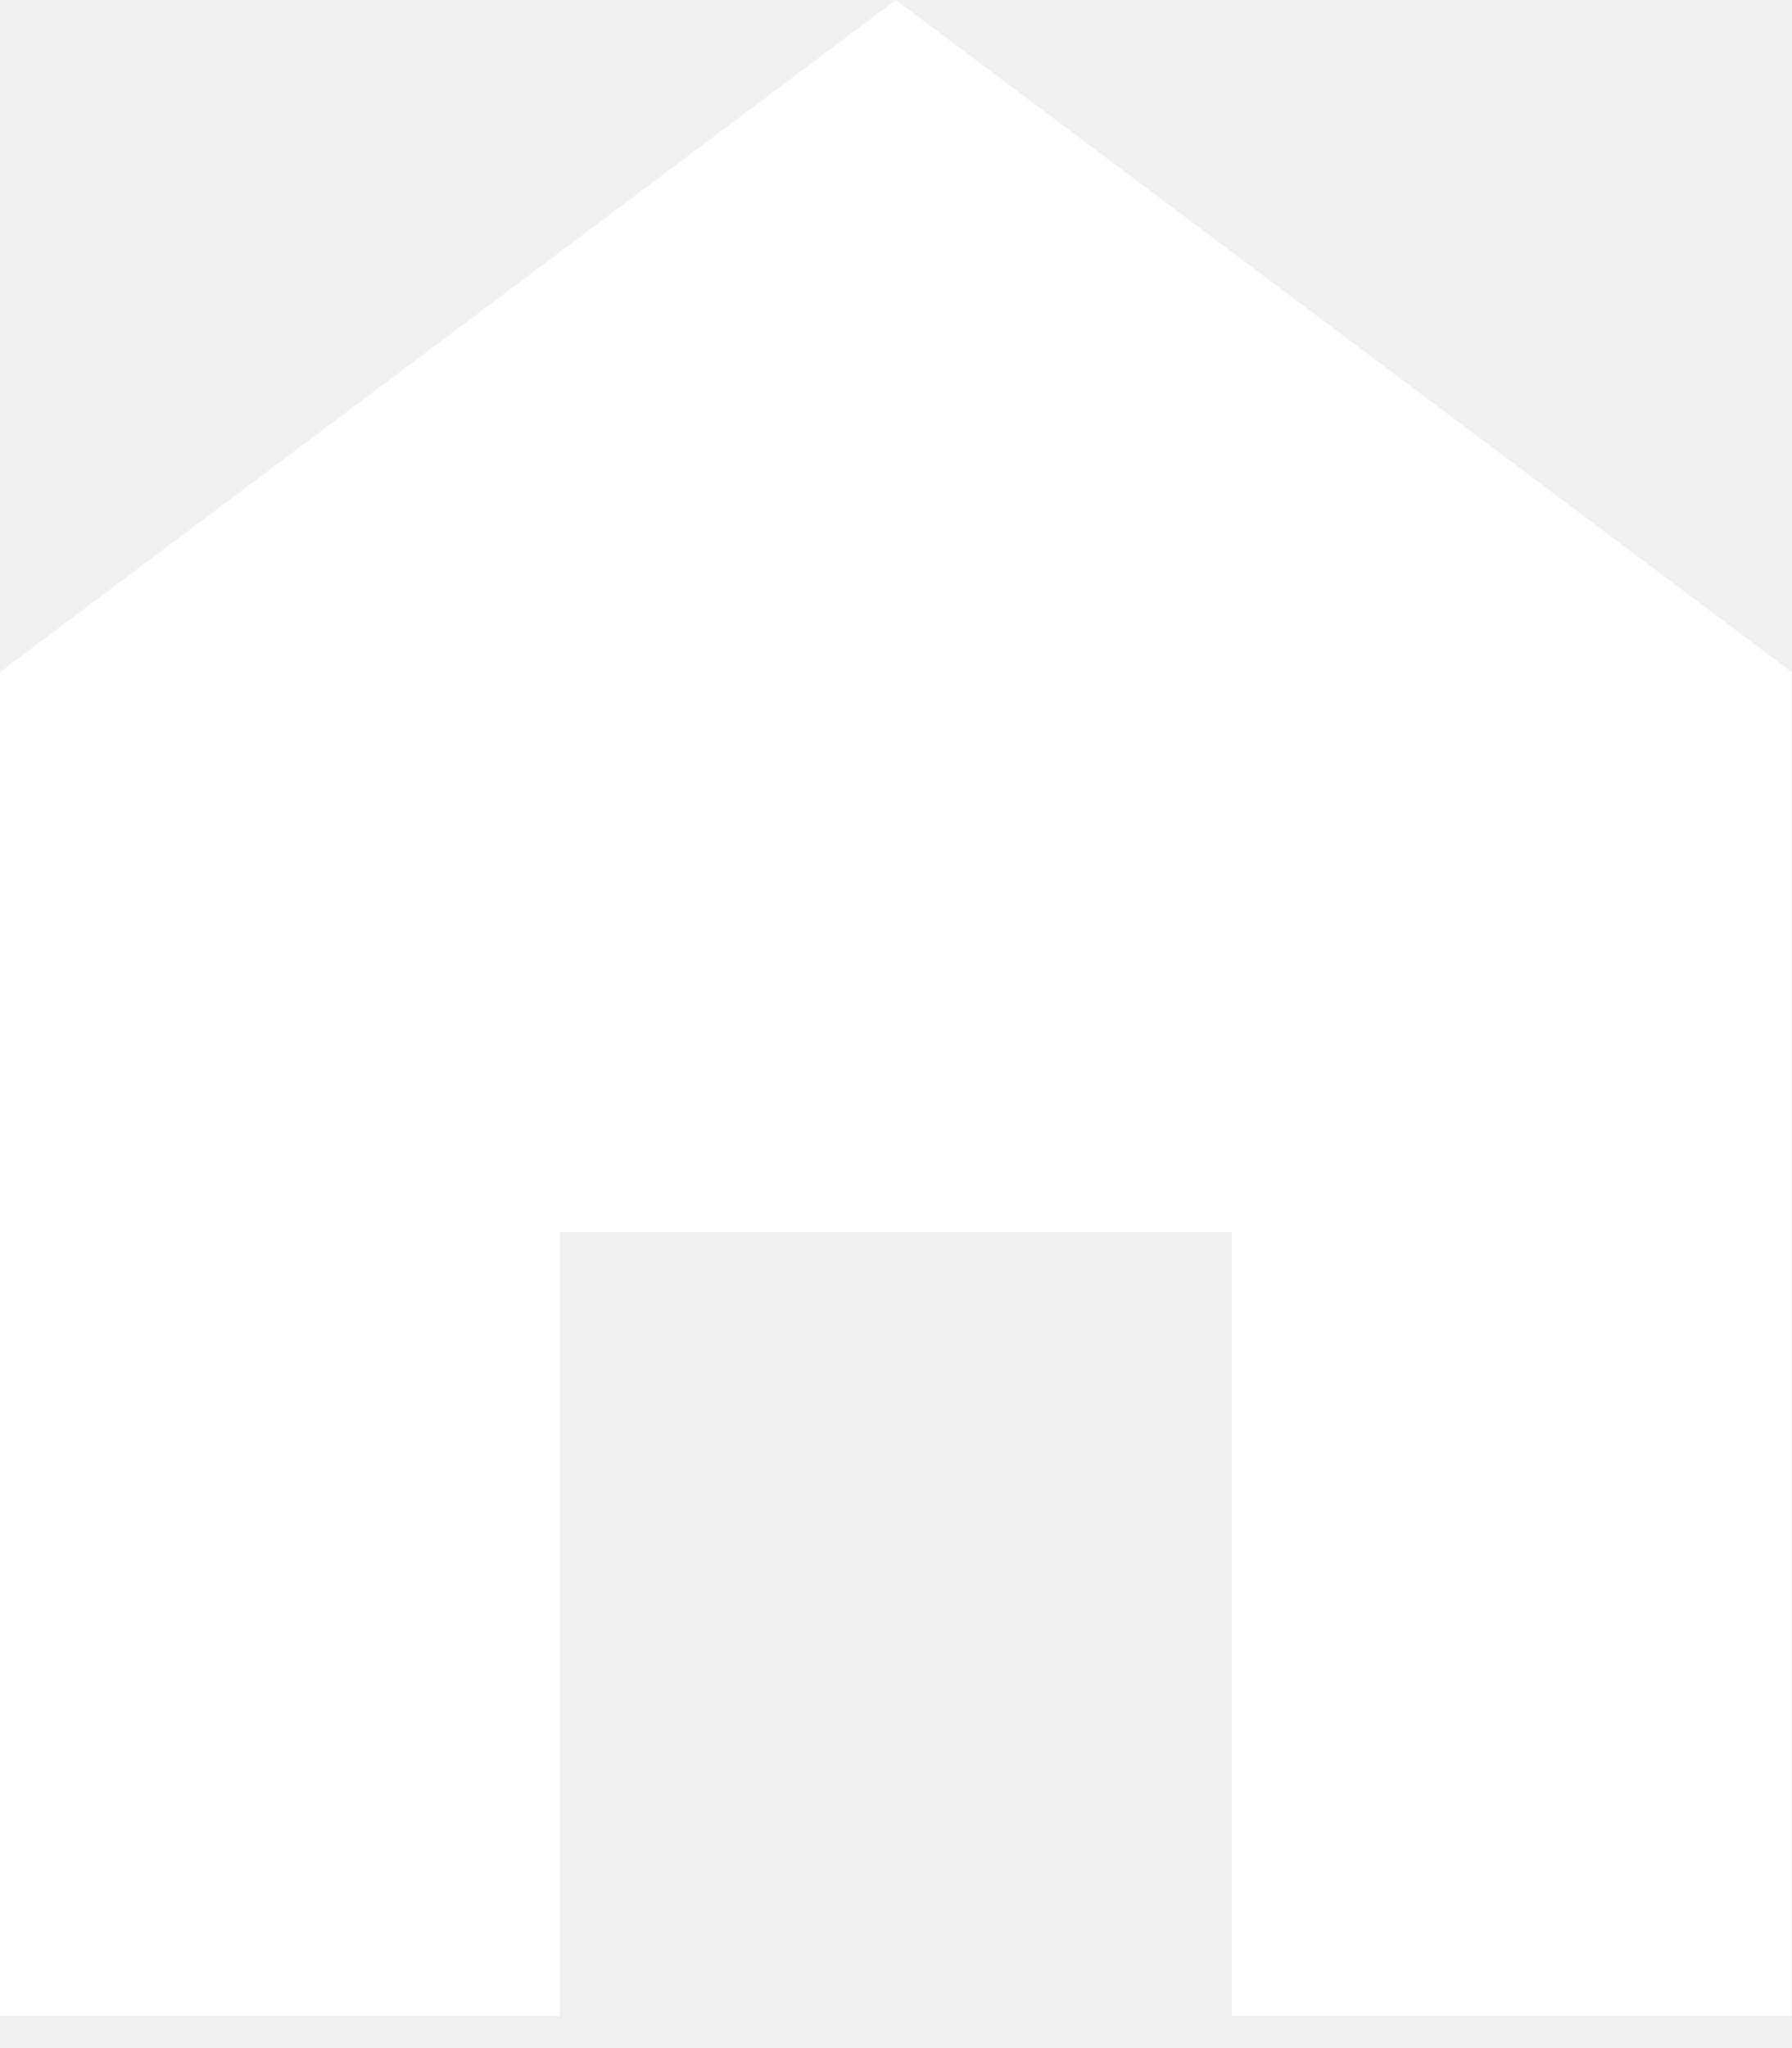
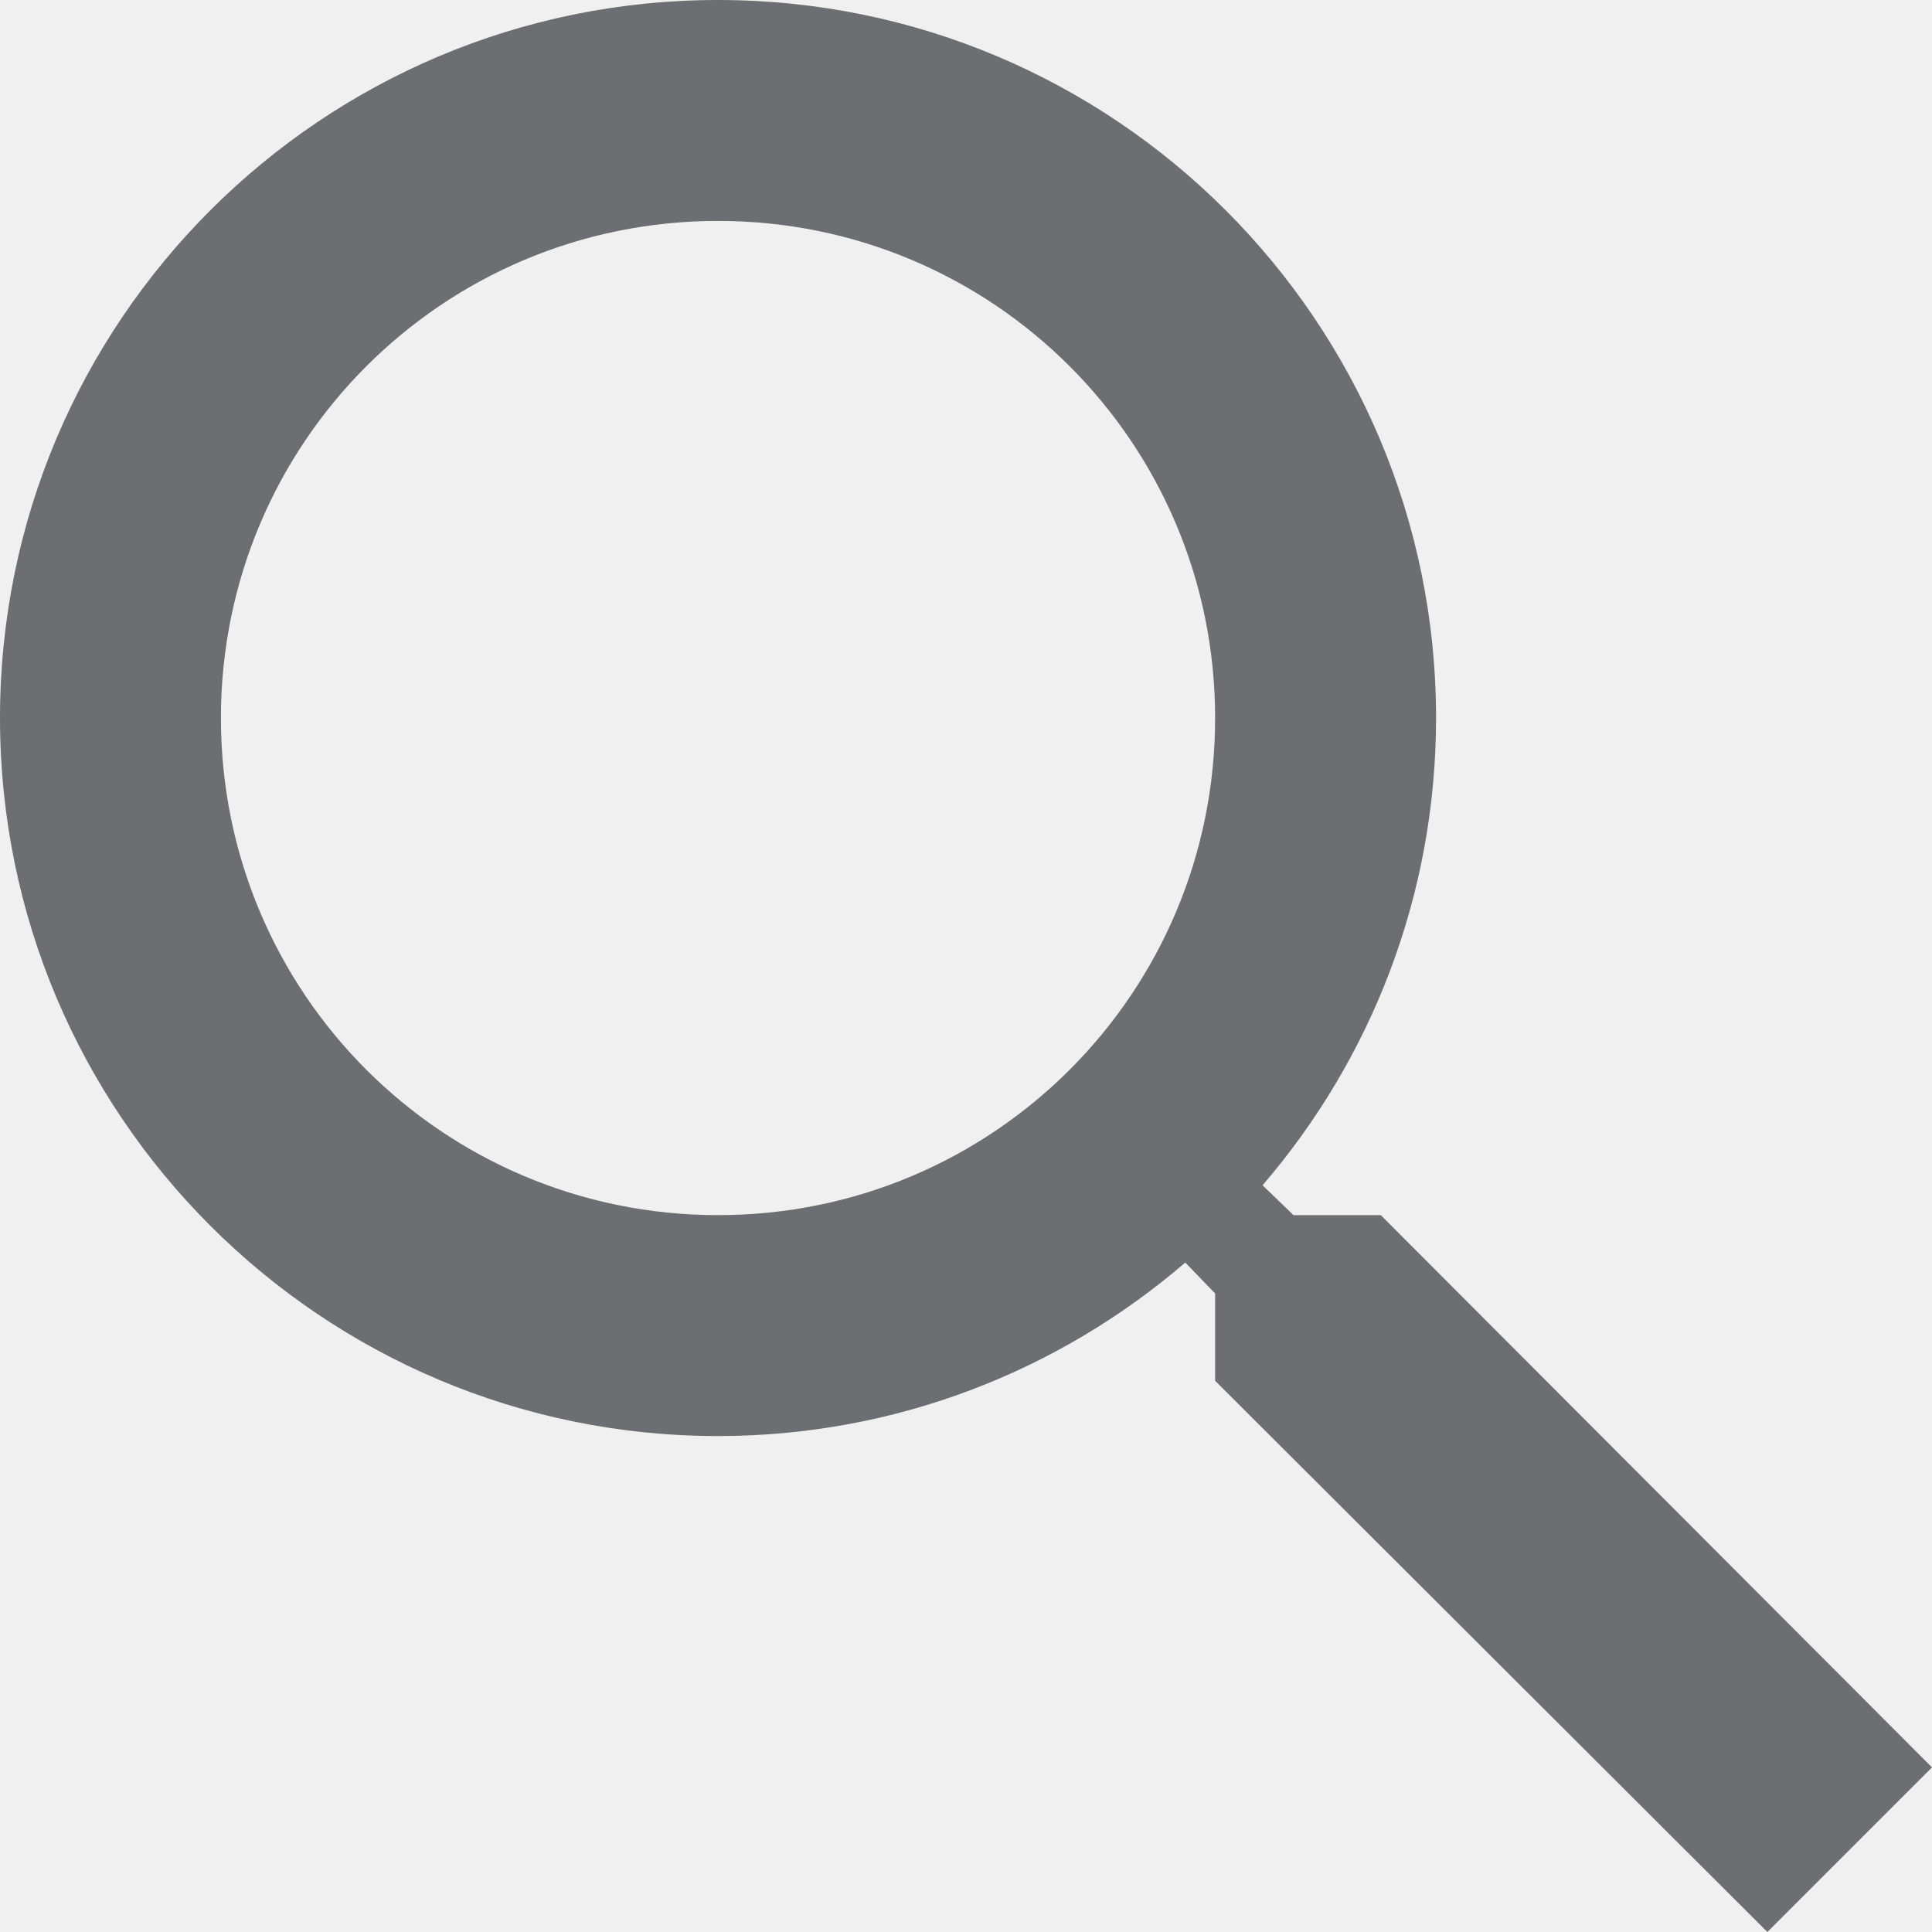
- <svg xmlns="http://www.w3.org/2000/svg" width="35" height="40" viewBox="0 0 35 40" fill="none">
-   <path d="M17.5 0L0 13.125V39.375H10.938V24.062H24.062V39.375H35V13.125L17.5 0Z" fill="white" />
+ <svg xmlns="http://www.w3.org/2000/svg" width="20" height="20" viewBox="0 0 20 20" fill="none">
+   <path d="M14.294 12.579H13.39L13.07 12.27C14.191 10.966 14.866 9.274 14.866 7.433C14.866 3.328 11.538 0 7.433 0C3.328 0 0 3.328 0 7.433C0 11.538 3.328 14.866 7.433 14.866C9.274 14.866 10.966 14.191 12.27 13.07L12.579 13.39V14.294L18.296 20L20 18.296L14.294 12.579ZM7.433 12.579C4.585 12.579 2.287 10.28 2.287 7.433C2.287 4.585 4.585 2.287 7.433 2.287C10.28 2.287 12.579 4.585 12.579 7.433C12.579 10.28 10.28 12.579 7.433 12.579Z" fill="#6D6E71" />
</svg>
